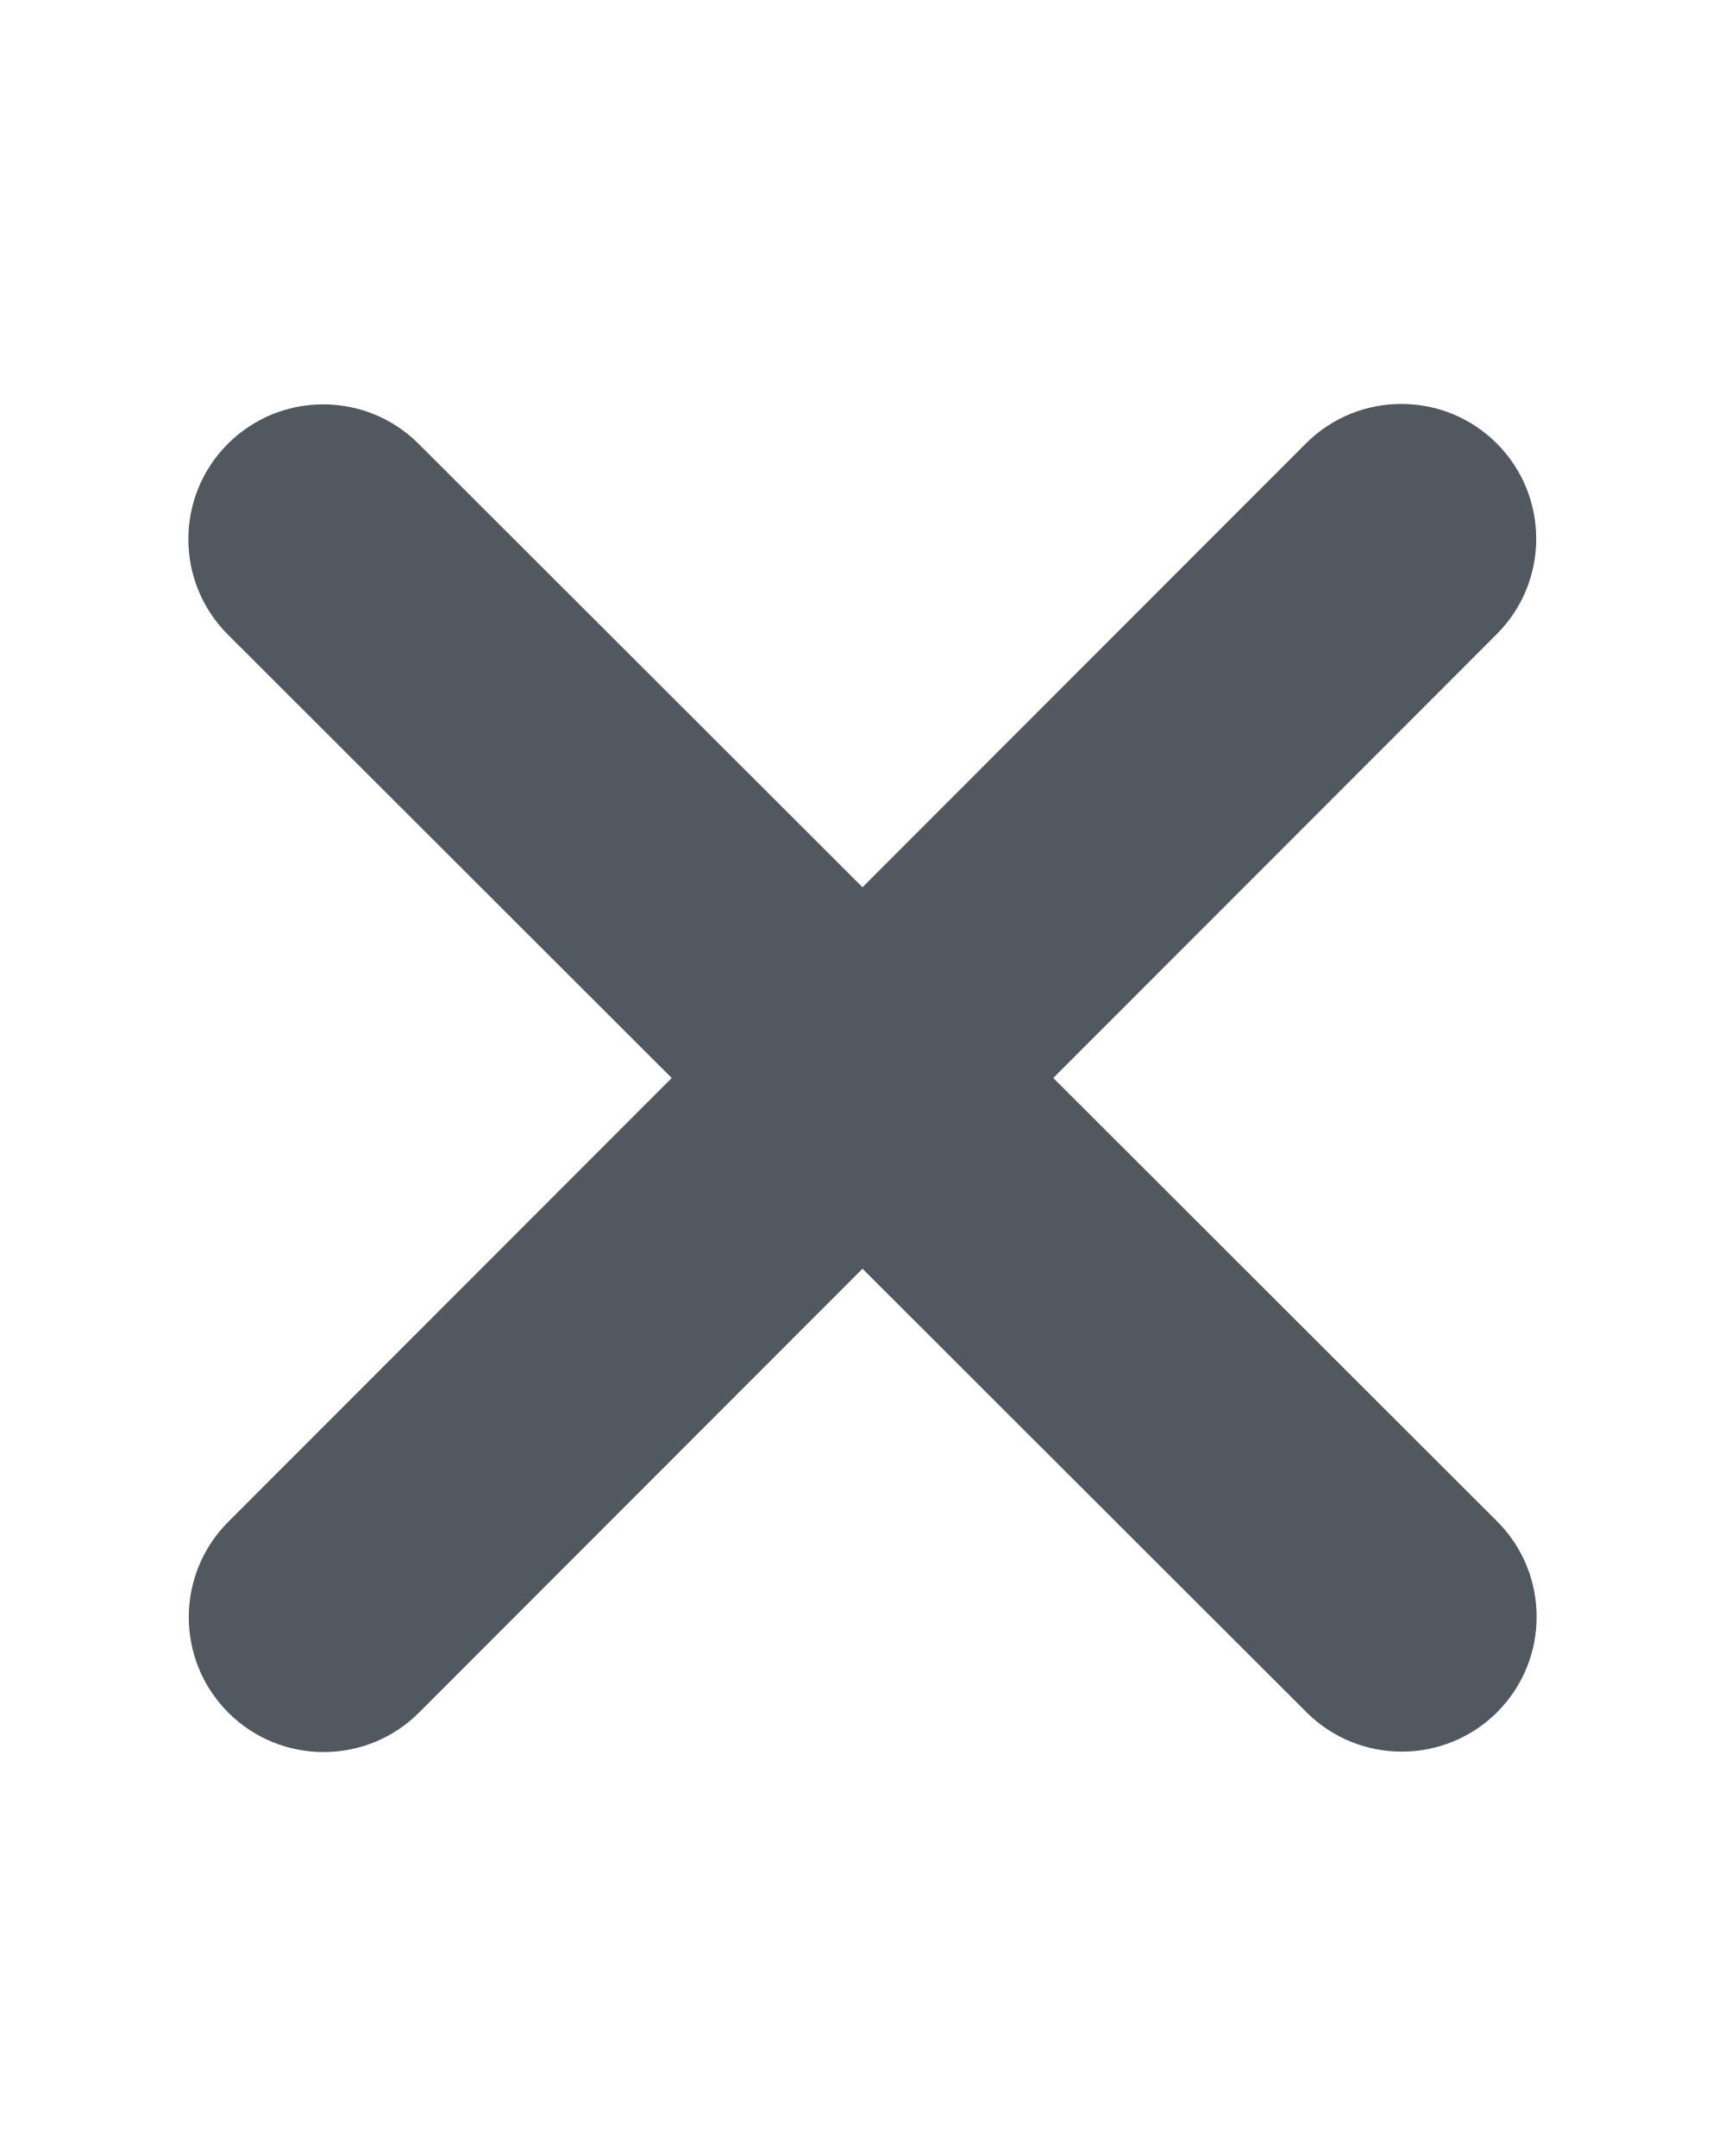
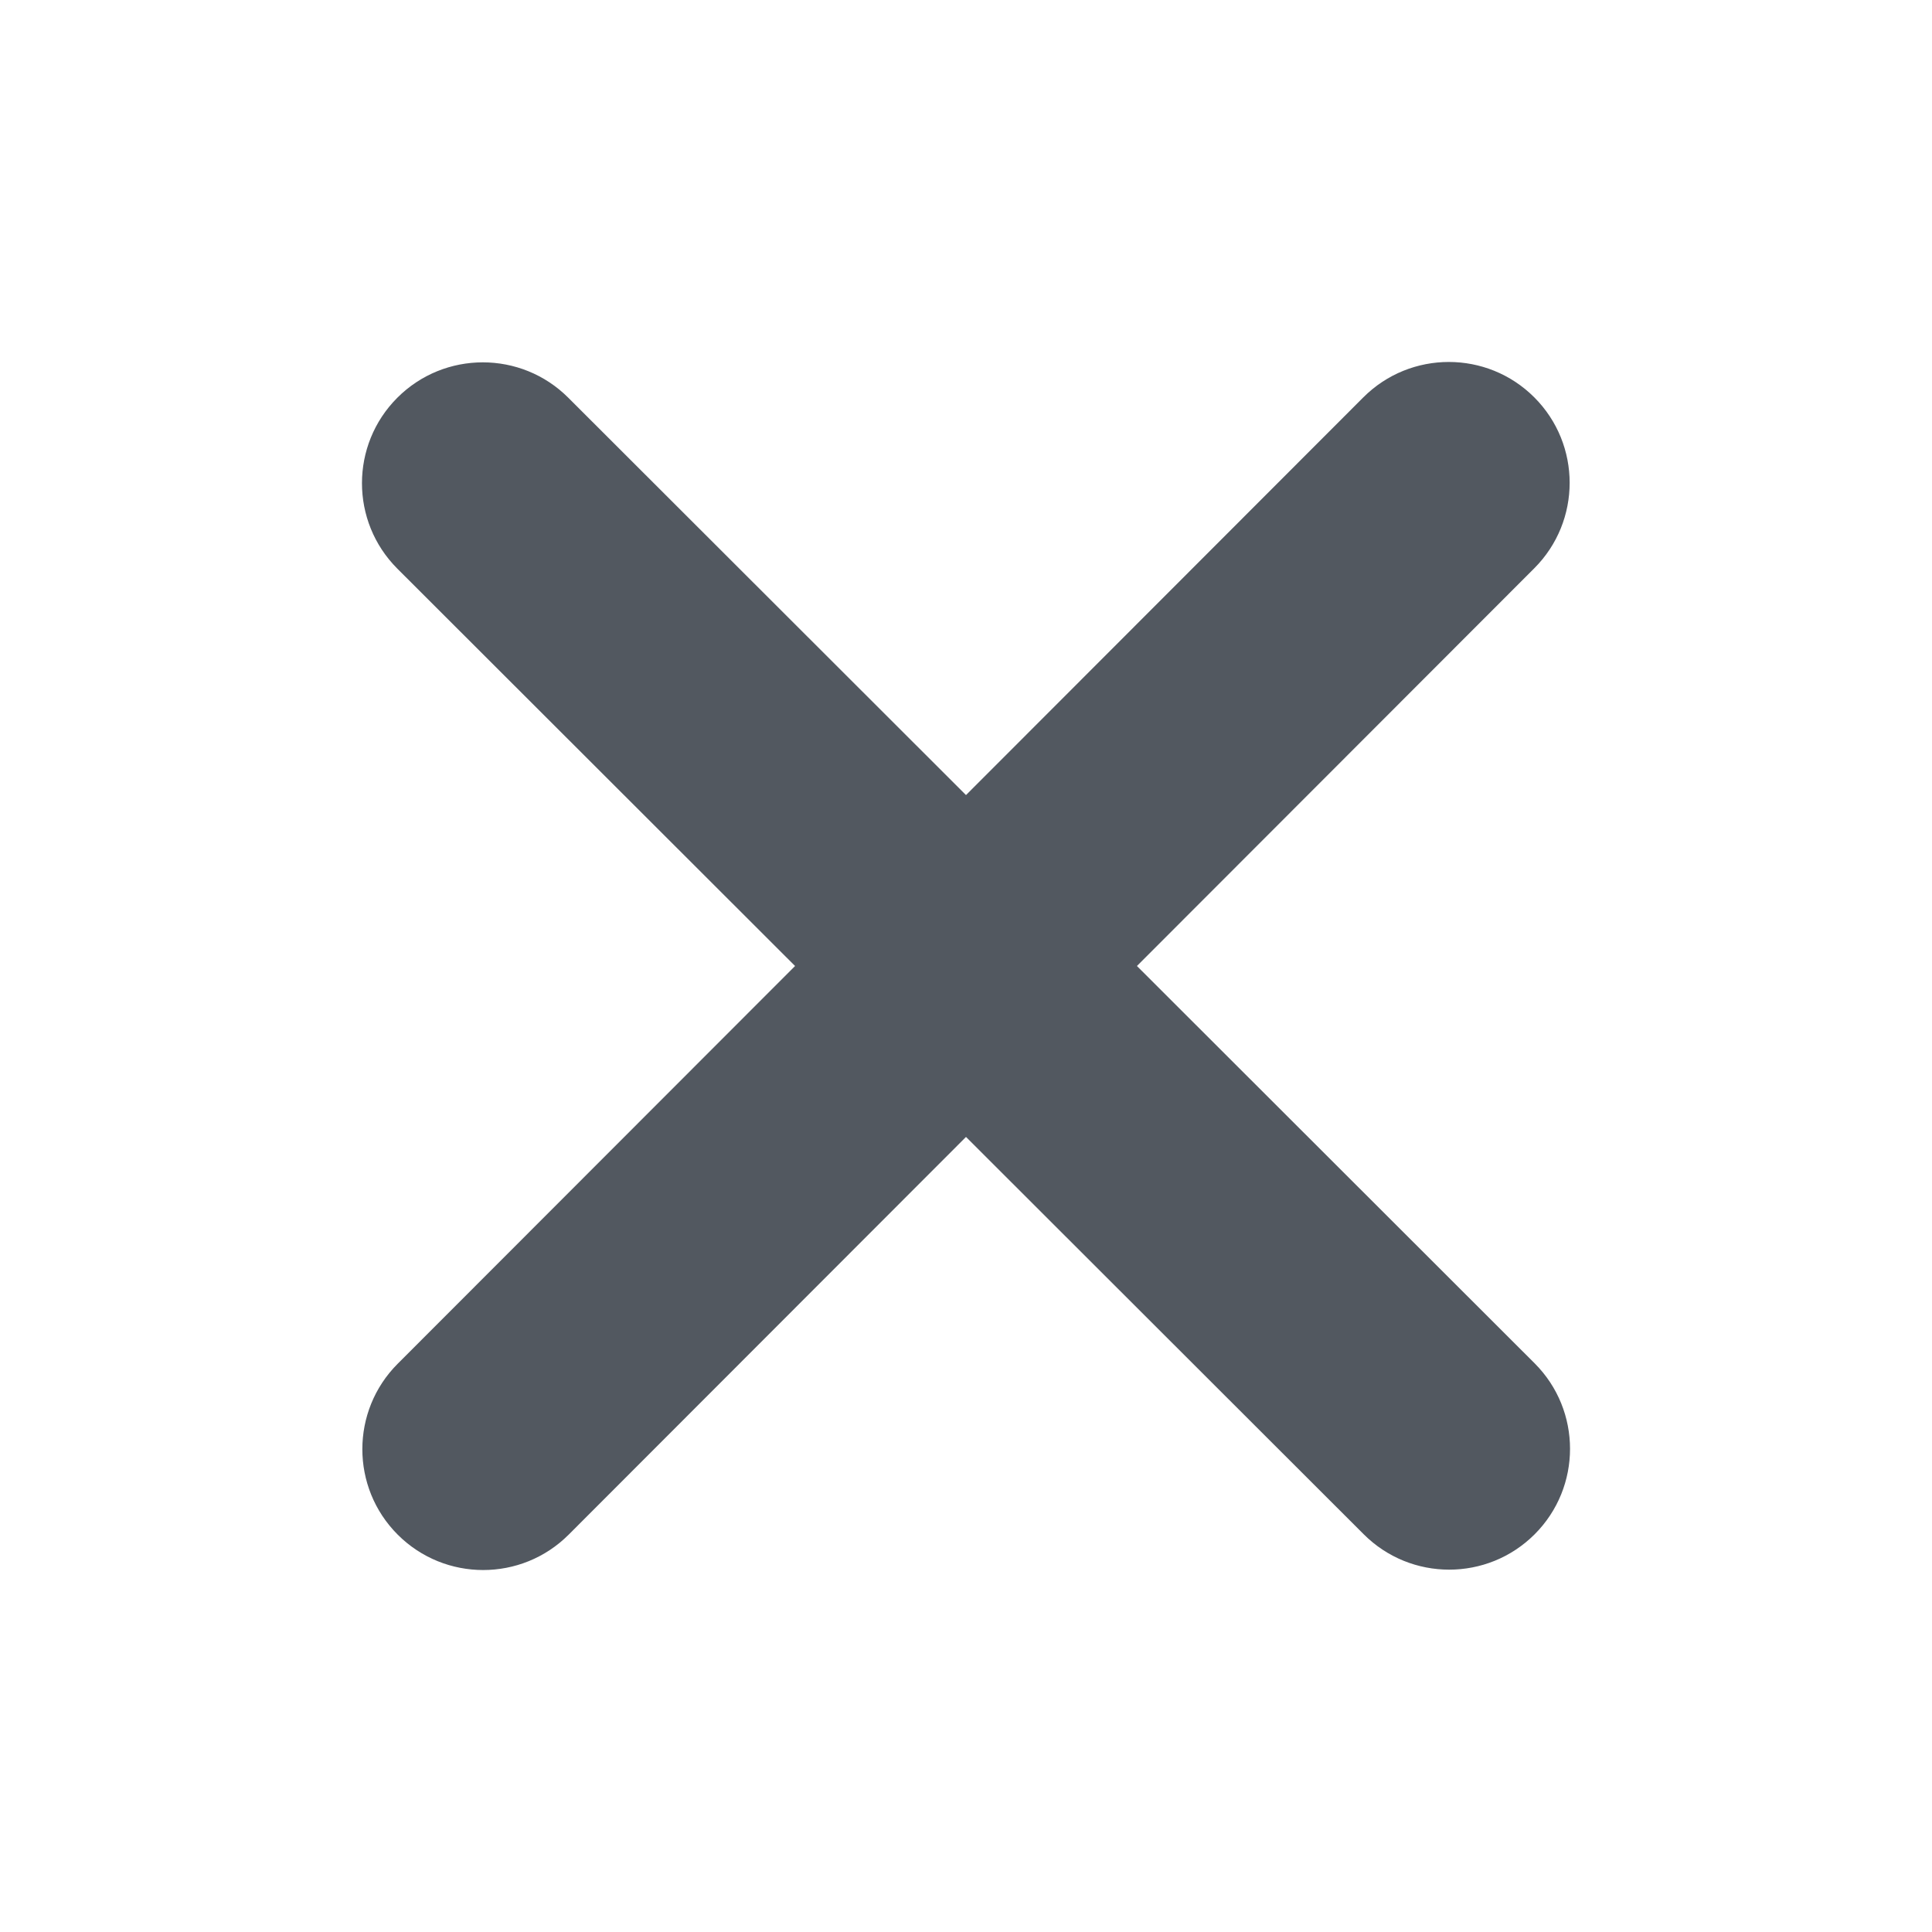
- <svg xmlns="http://www.w3.org/2000/svg" height="25" width="20" viewBox="0 0 384 512">
+ <svg xmlns="http://www.w3.org/2000/svg" height="14" width="14" viewBox="0 0 384 512">
  <path fill="#525860" d="M342.6 150.6c12.5-12.5 12.5-32.8 0-45.3s-32.8-12.5-45.3 0L192 210.7 86.6 105.4c-12.5-12.5-32.8-12.5-45.3 0s-12.5 32.8 0 45.3L146.7 256 41.4 361.4c-12.5 12.5-12.5 32.8 0 45.3s32.8 12.5 45.3 0L192 301.3 297.4 406.6c12.5 12.5 32.8 12.5 45.3 0s12.5-32.8 0-45.3L237.3 256 342.6 150.6z" />
</svg>
